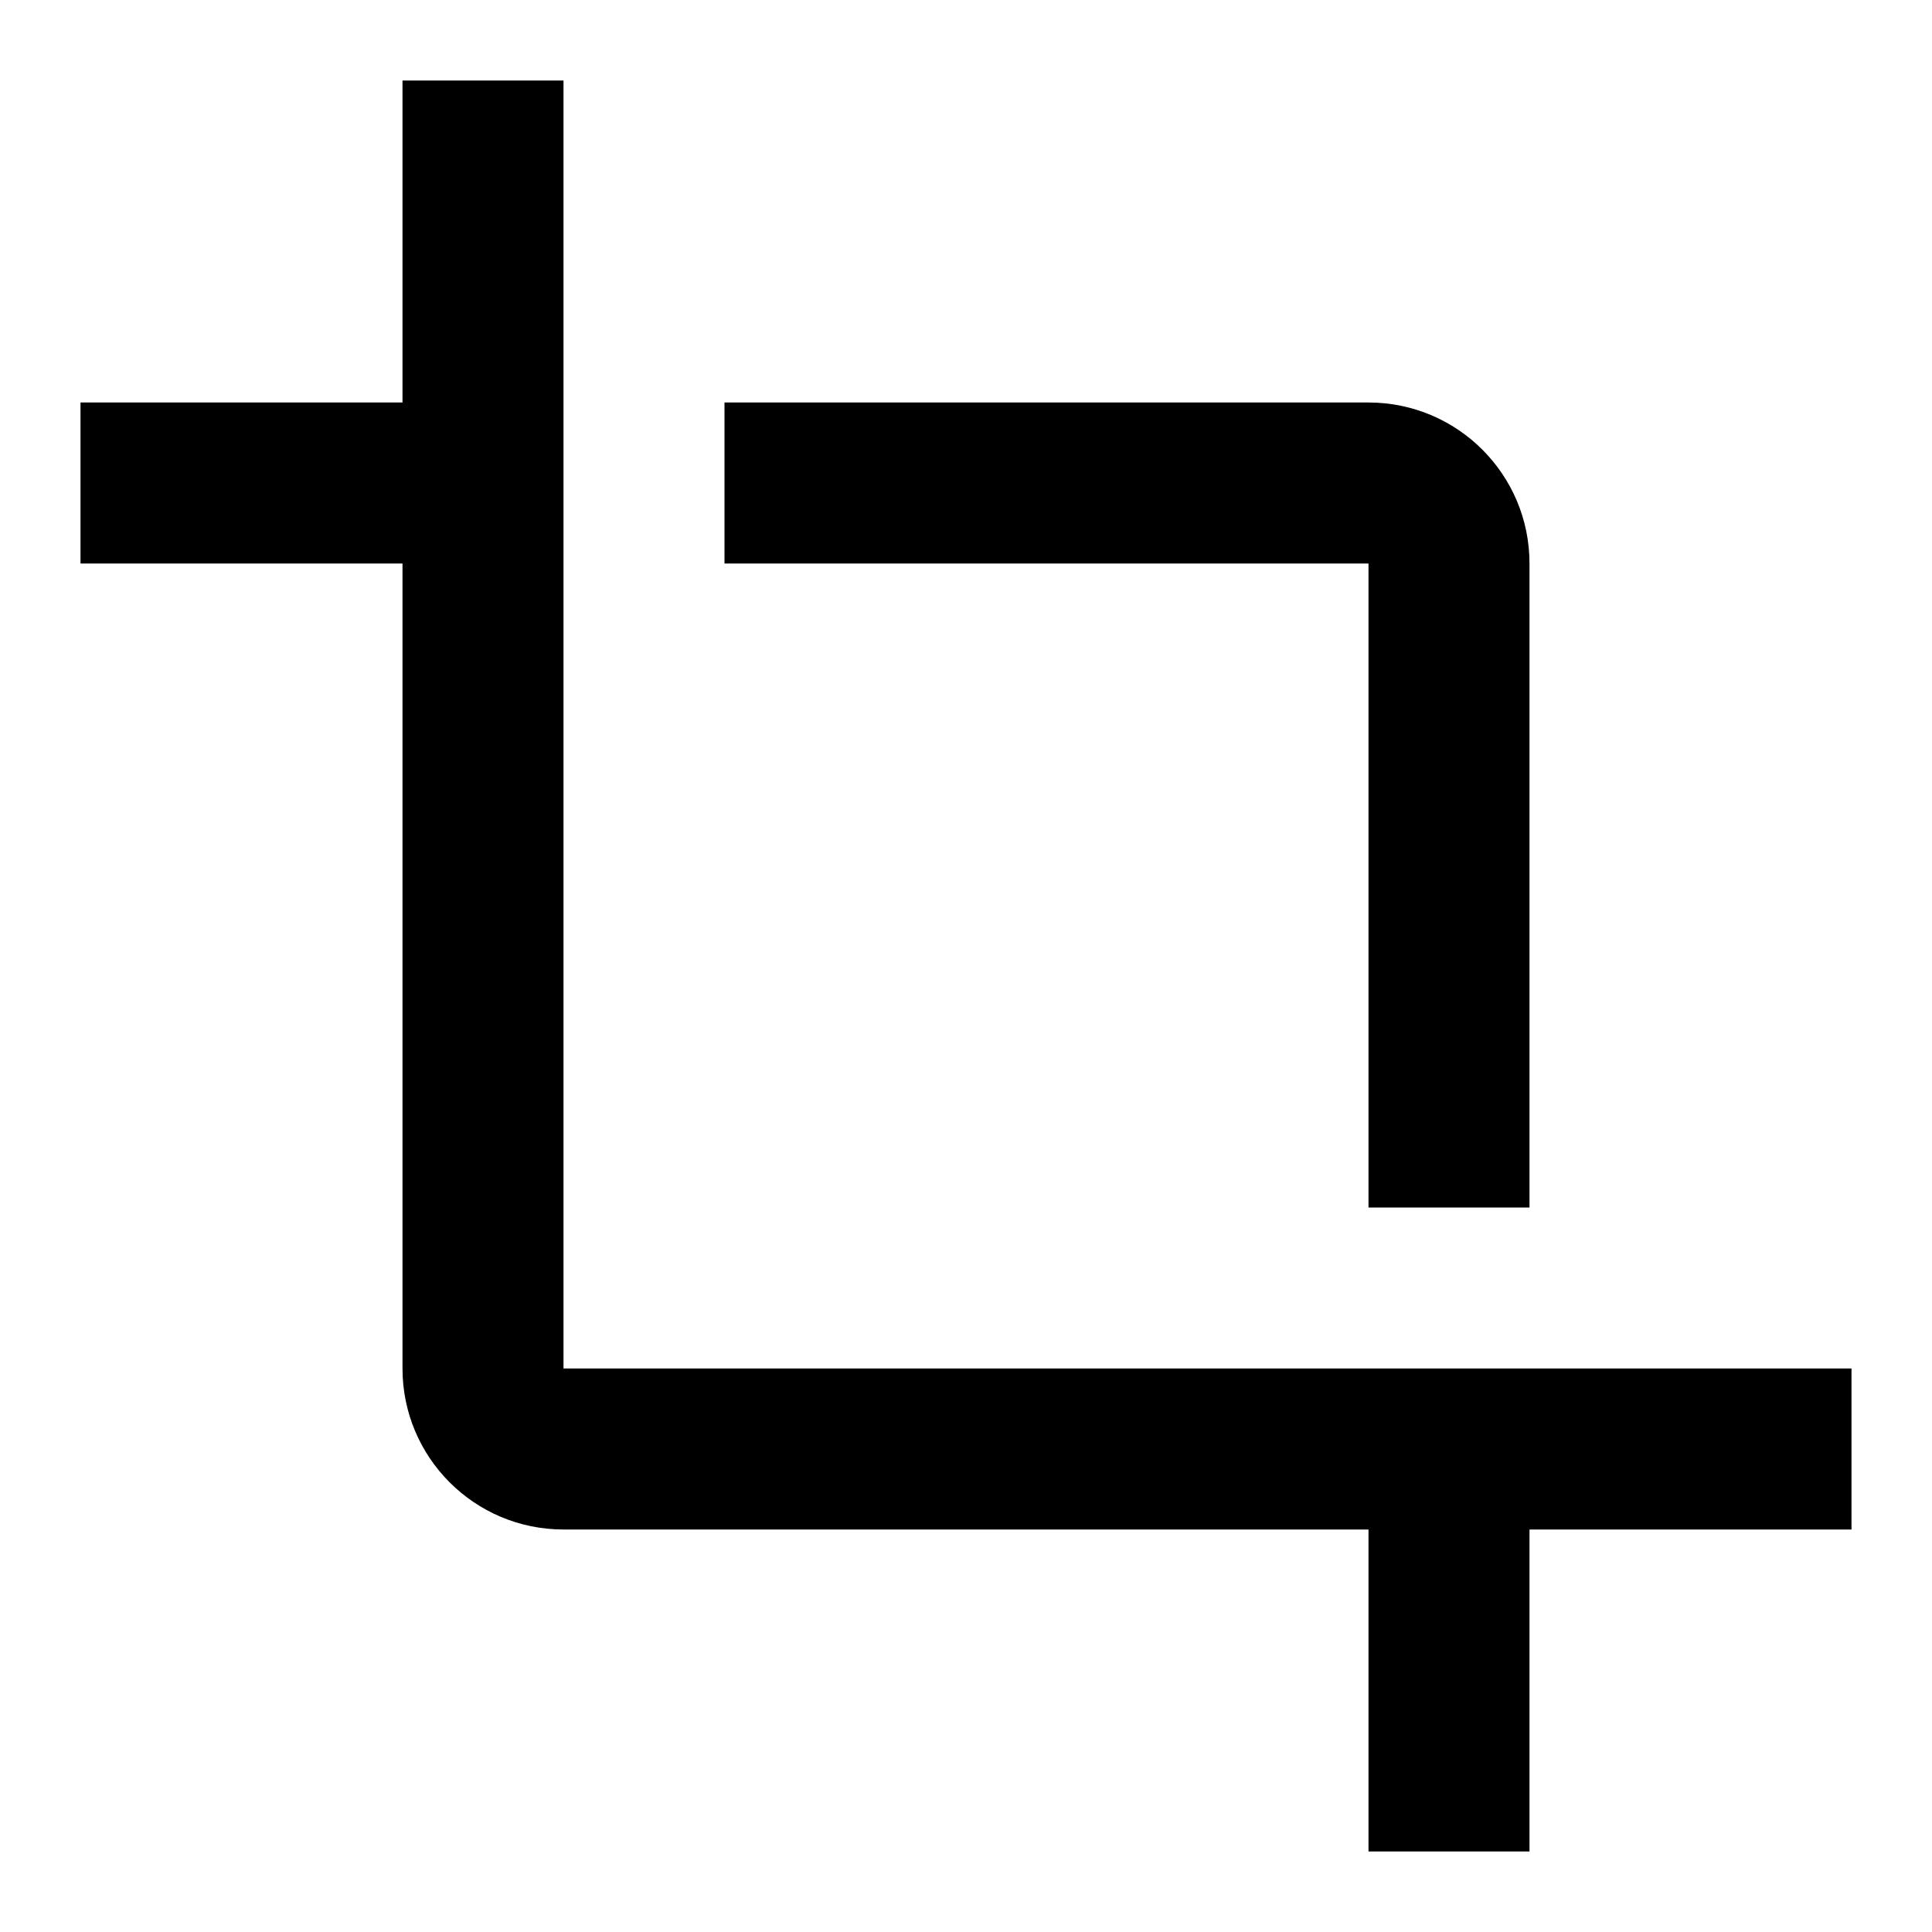
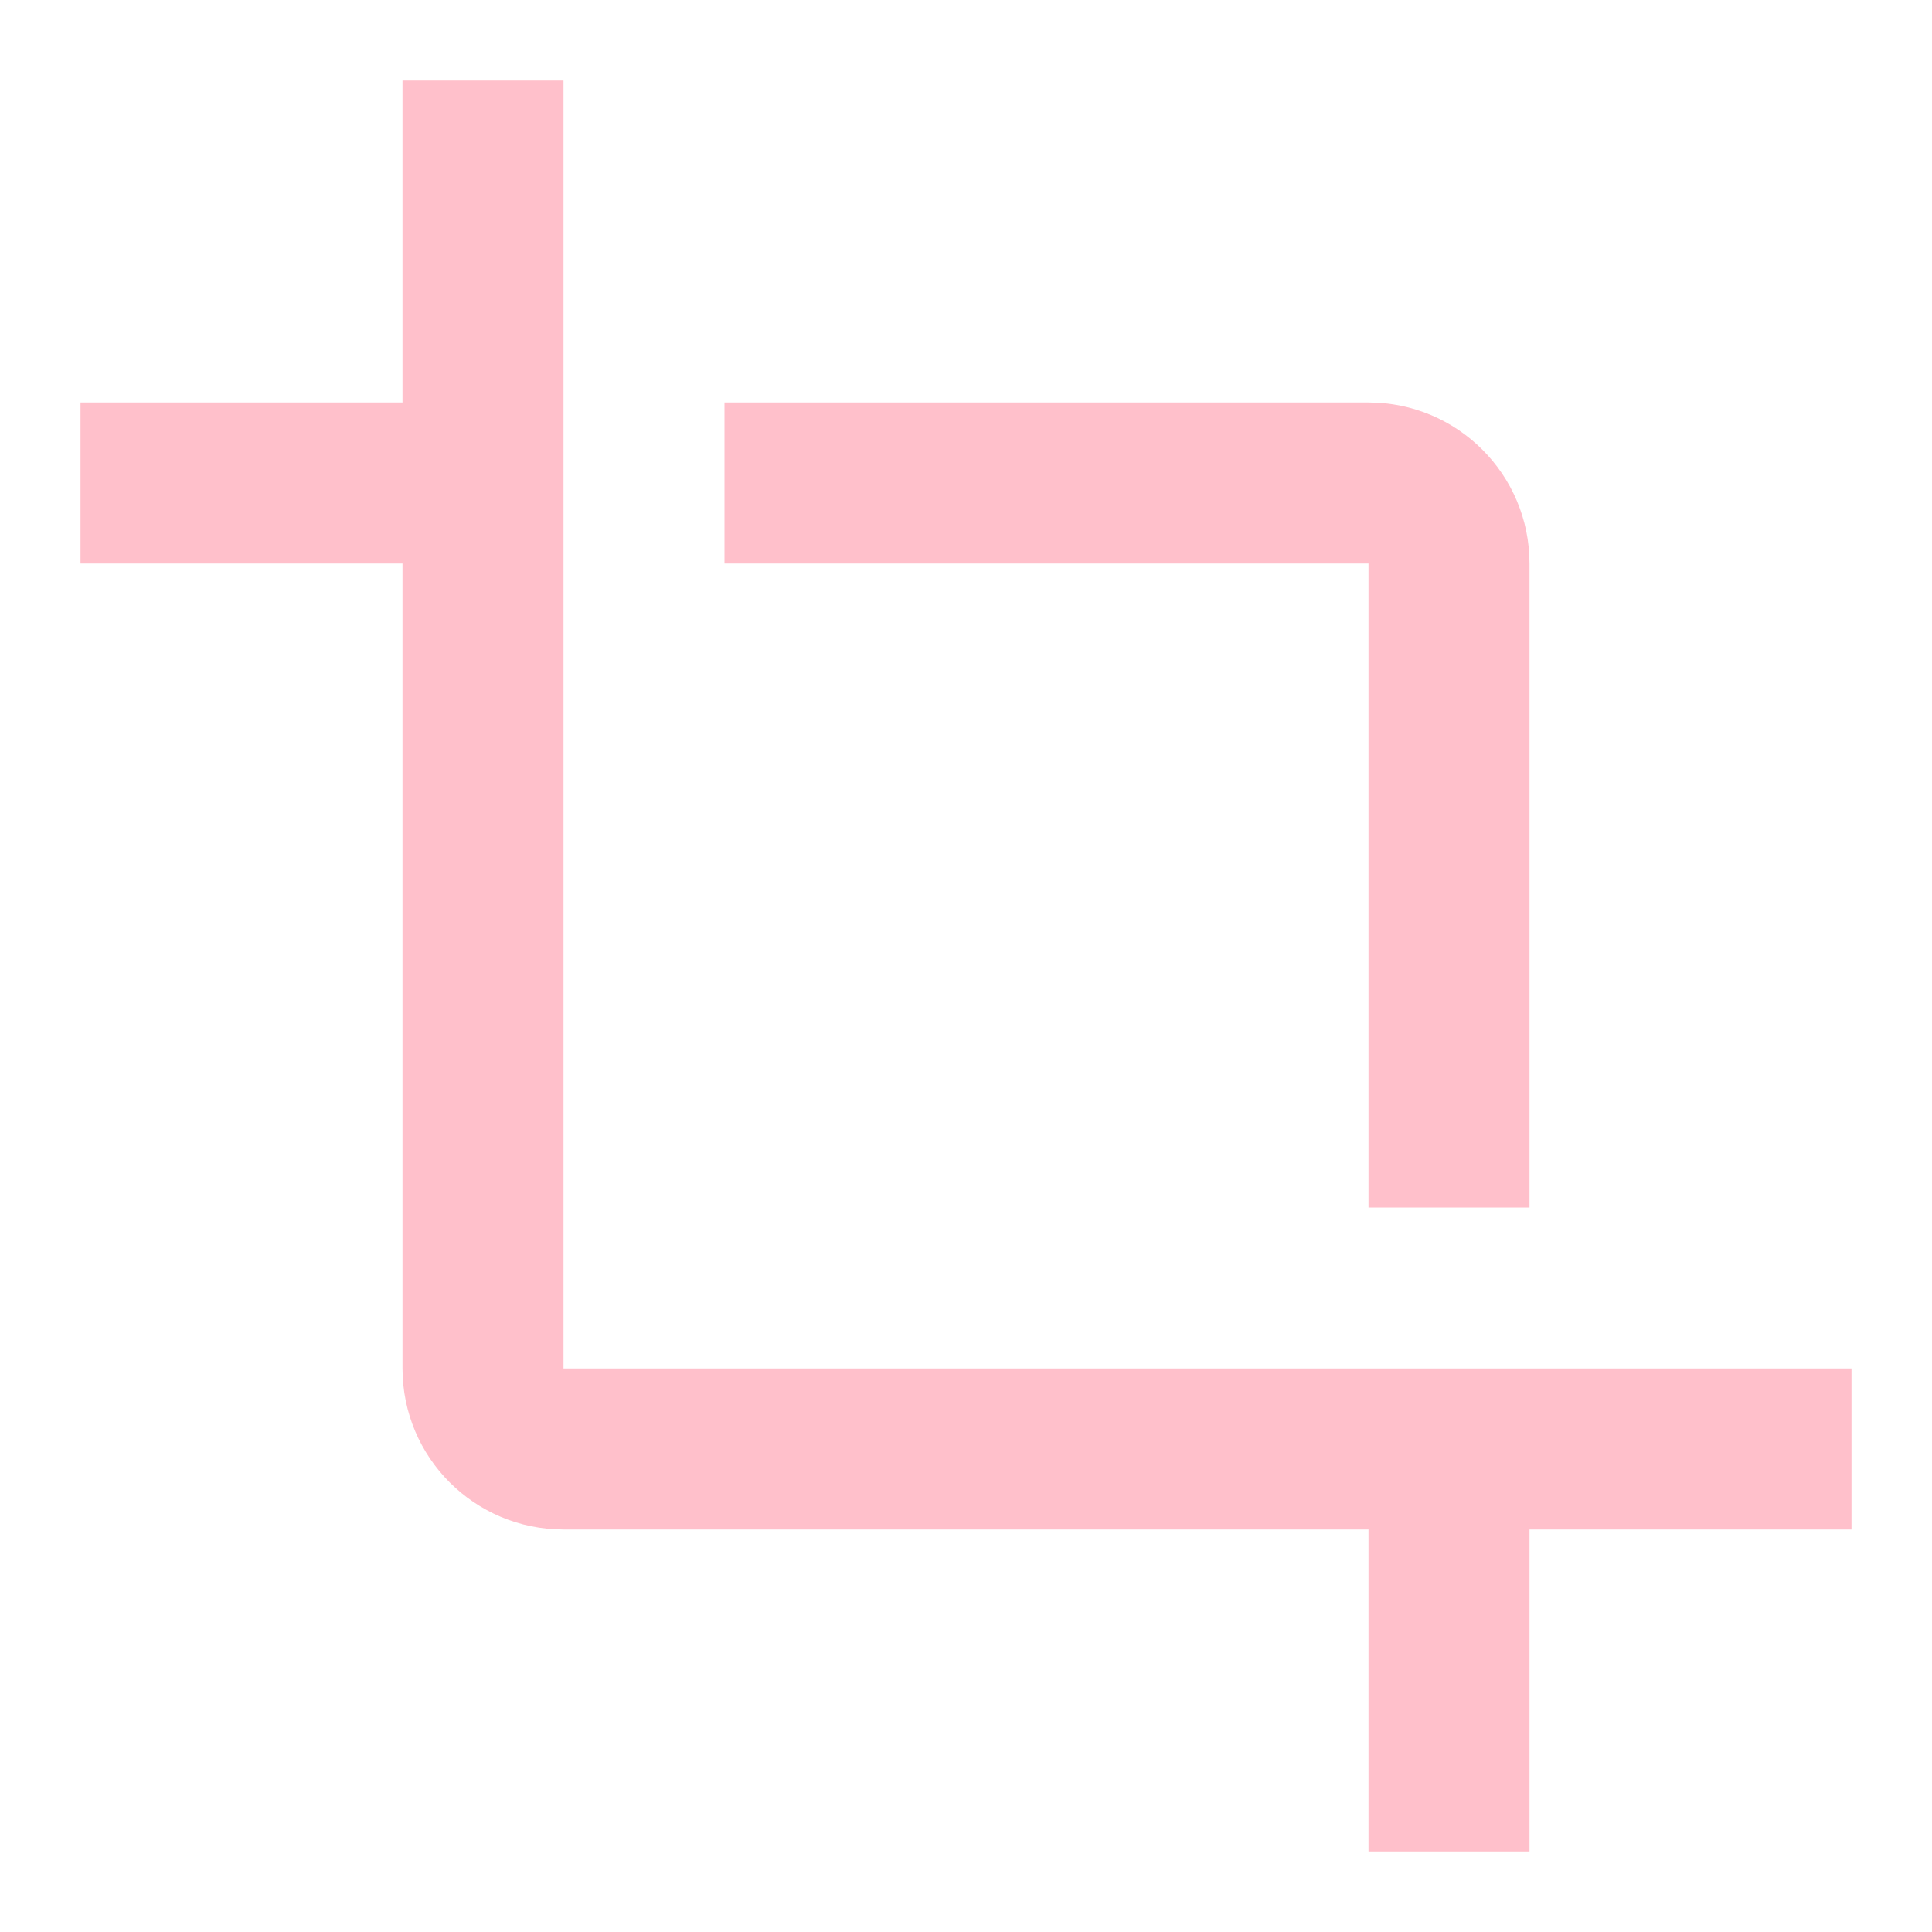
<svg xmlns="http://www.w3.org/2000/svg" version="1.0" id="Layer_1" x="0px" y="0px" width="48px" height="48px" viewBox="0 0 48 48" enable-background="new 0 0 48 48" xml:space="preserve">
  <path fill="none" d="M0,0h48v48H0V0z" />
-   <path d="M34,30h4V14c0-2.21-1.79-4-4-4H18v4h16V30z M14,34V2h-4v8H2v4h8v20c0,2.21,1.79,4,4,4h20v8h4v-8h8v-4H14z" />
+   <path fill="pink" d="M34,30h4V14c0-2.21-1.79-4-4-4H18v4h16V30z M14,34V2h-4v8H2v4h8v20c0,2.21,1.79,4,4,4h20v8h4v-8h8v-4H14z" />
</svg>
